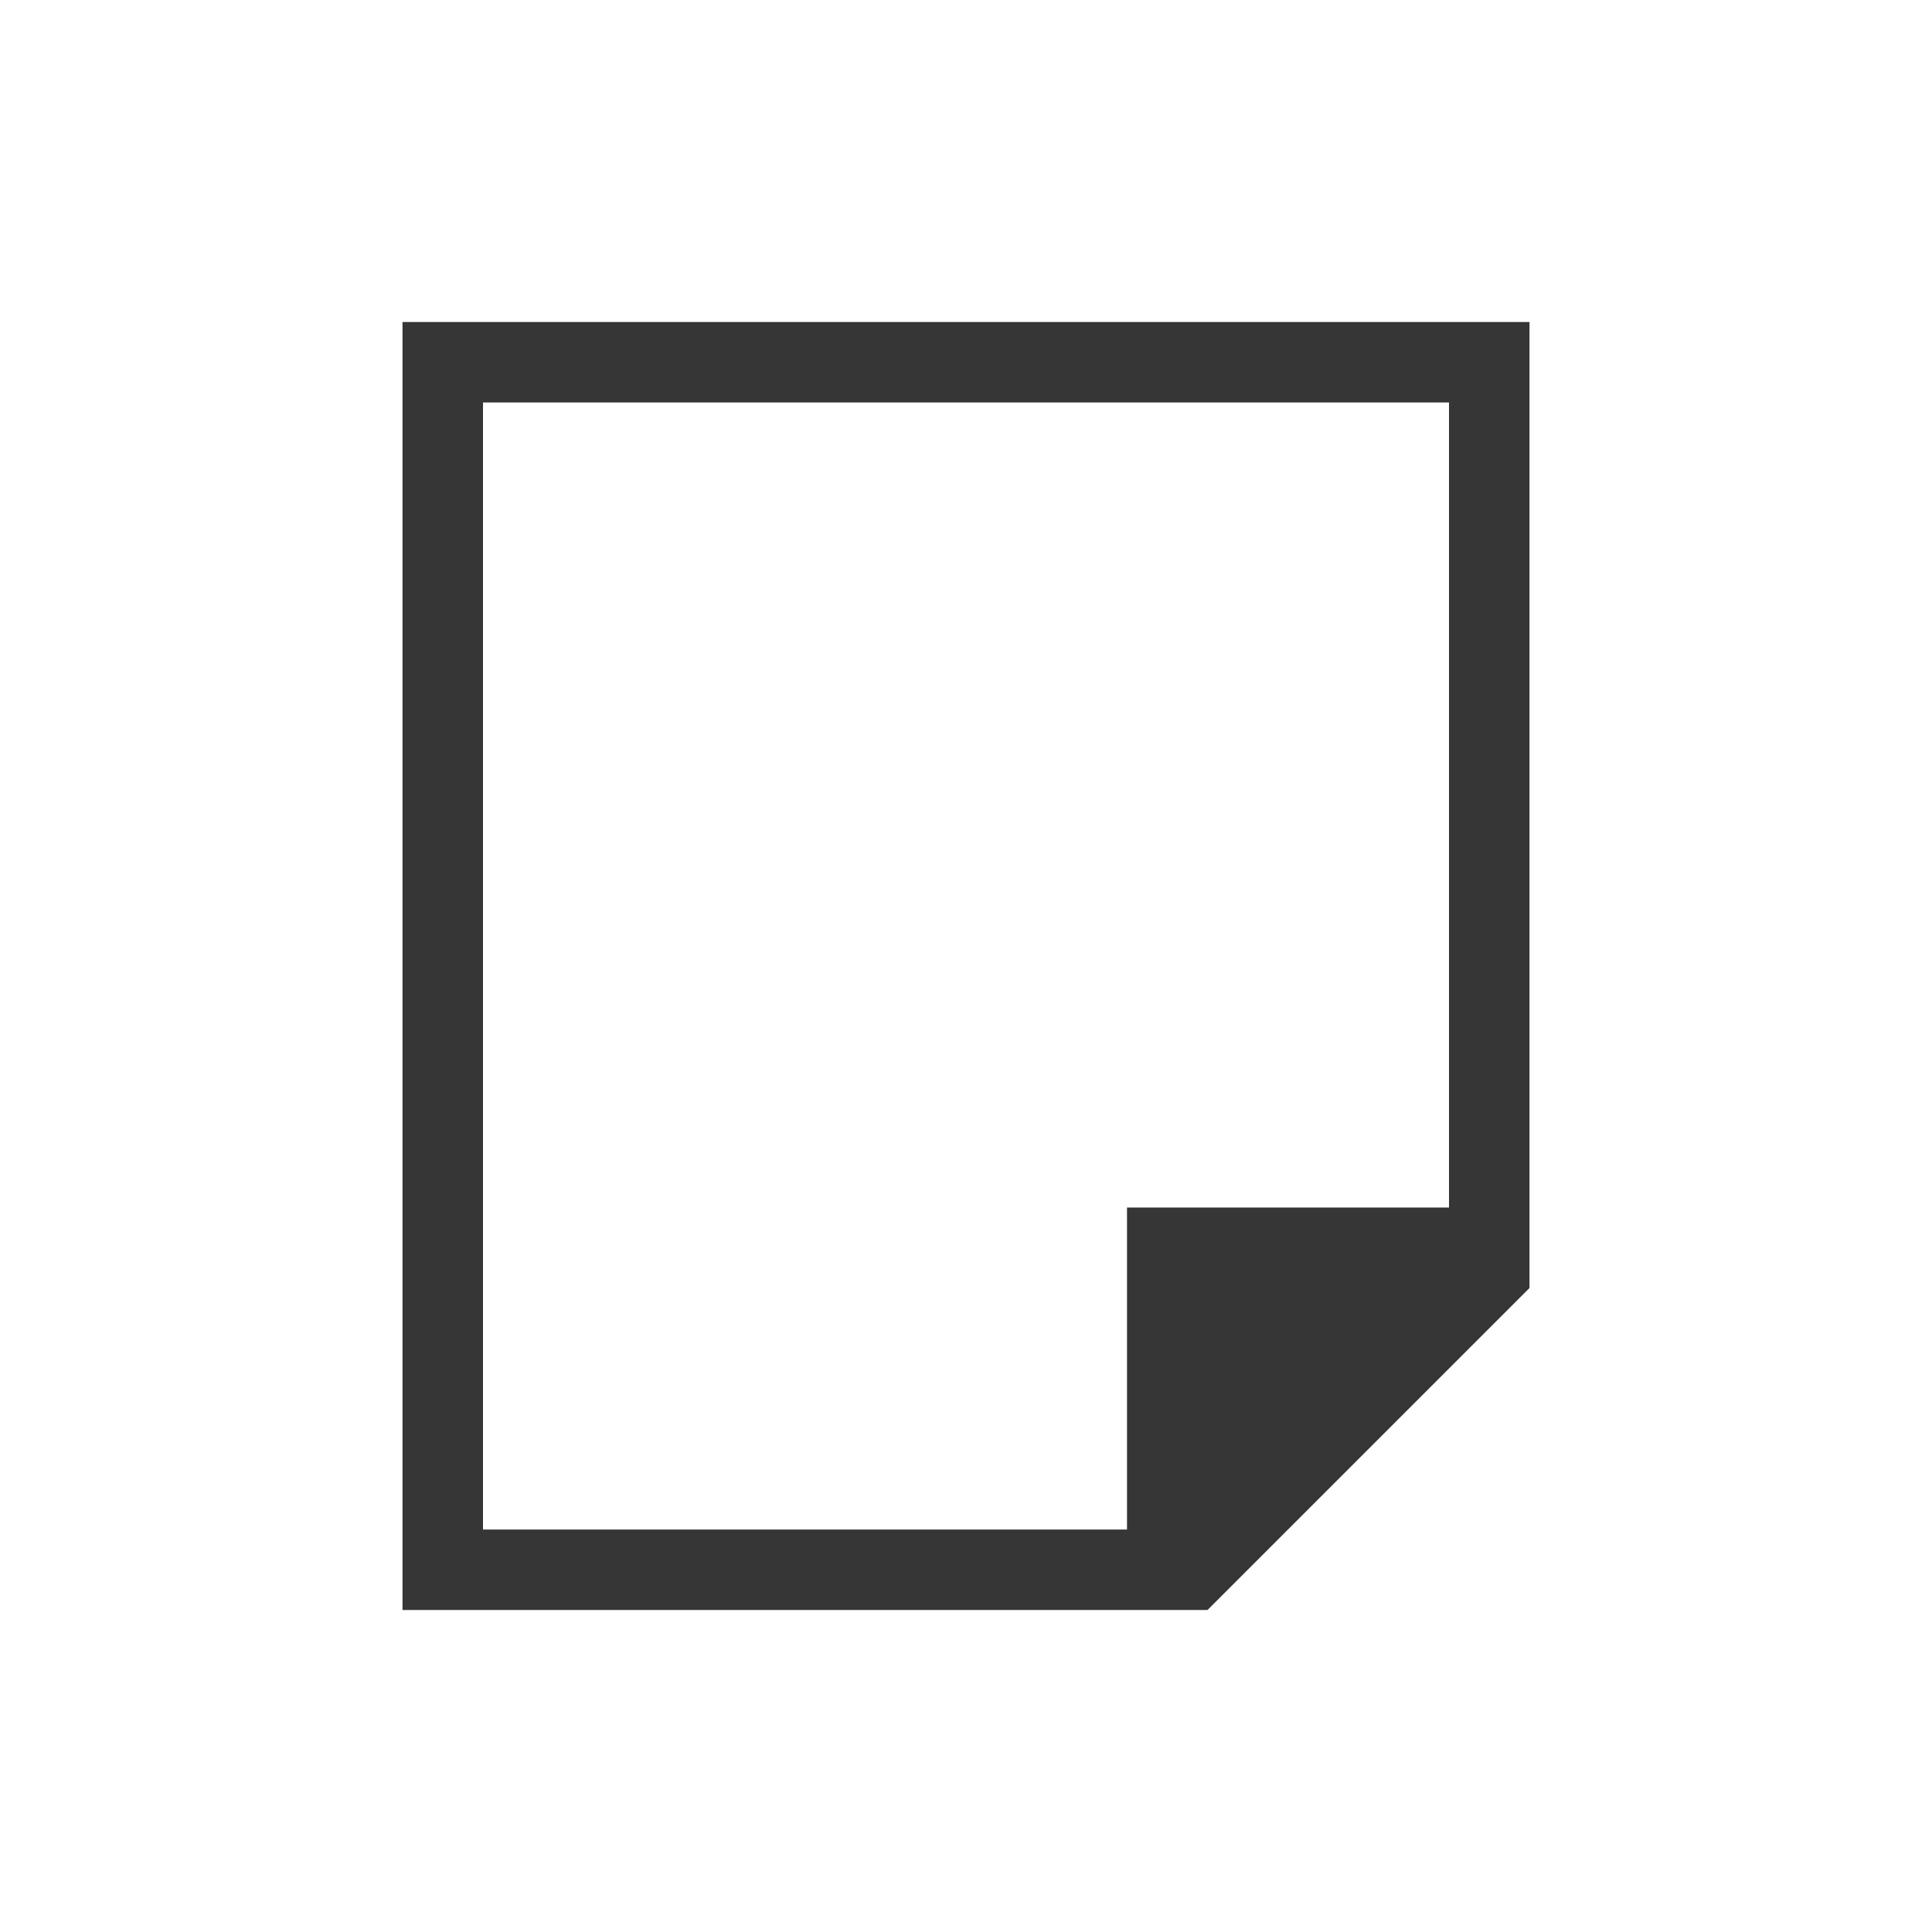
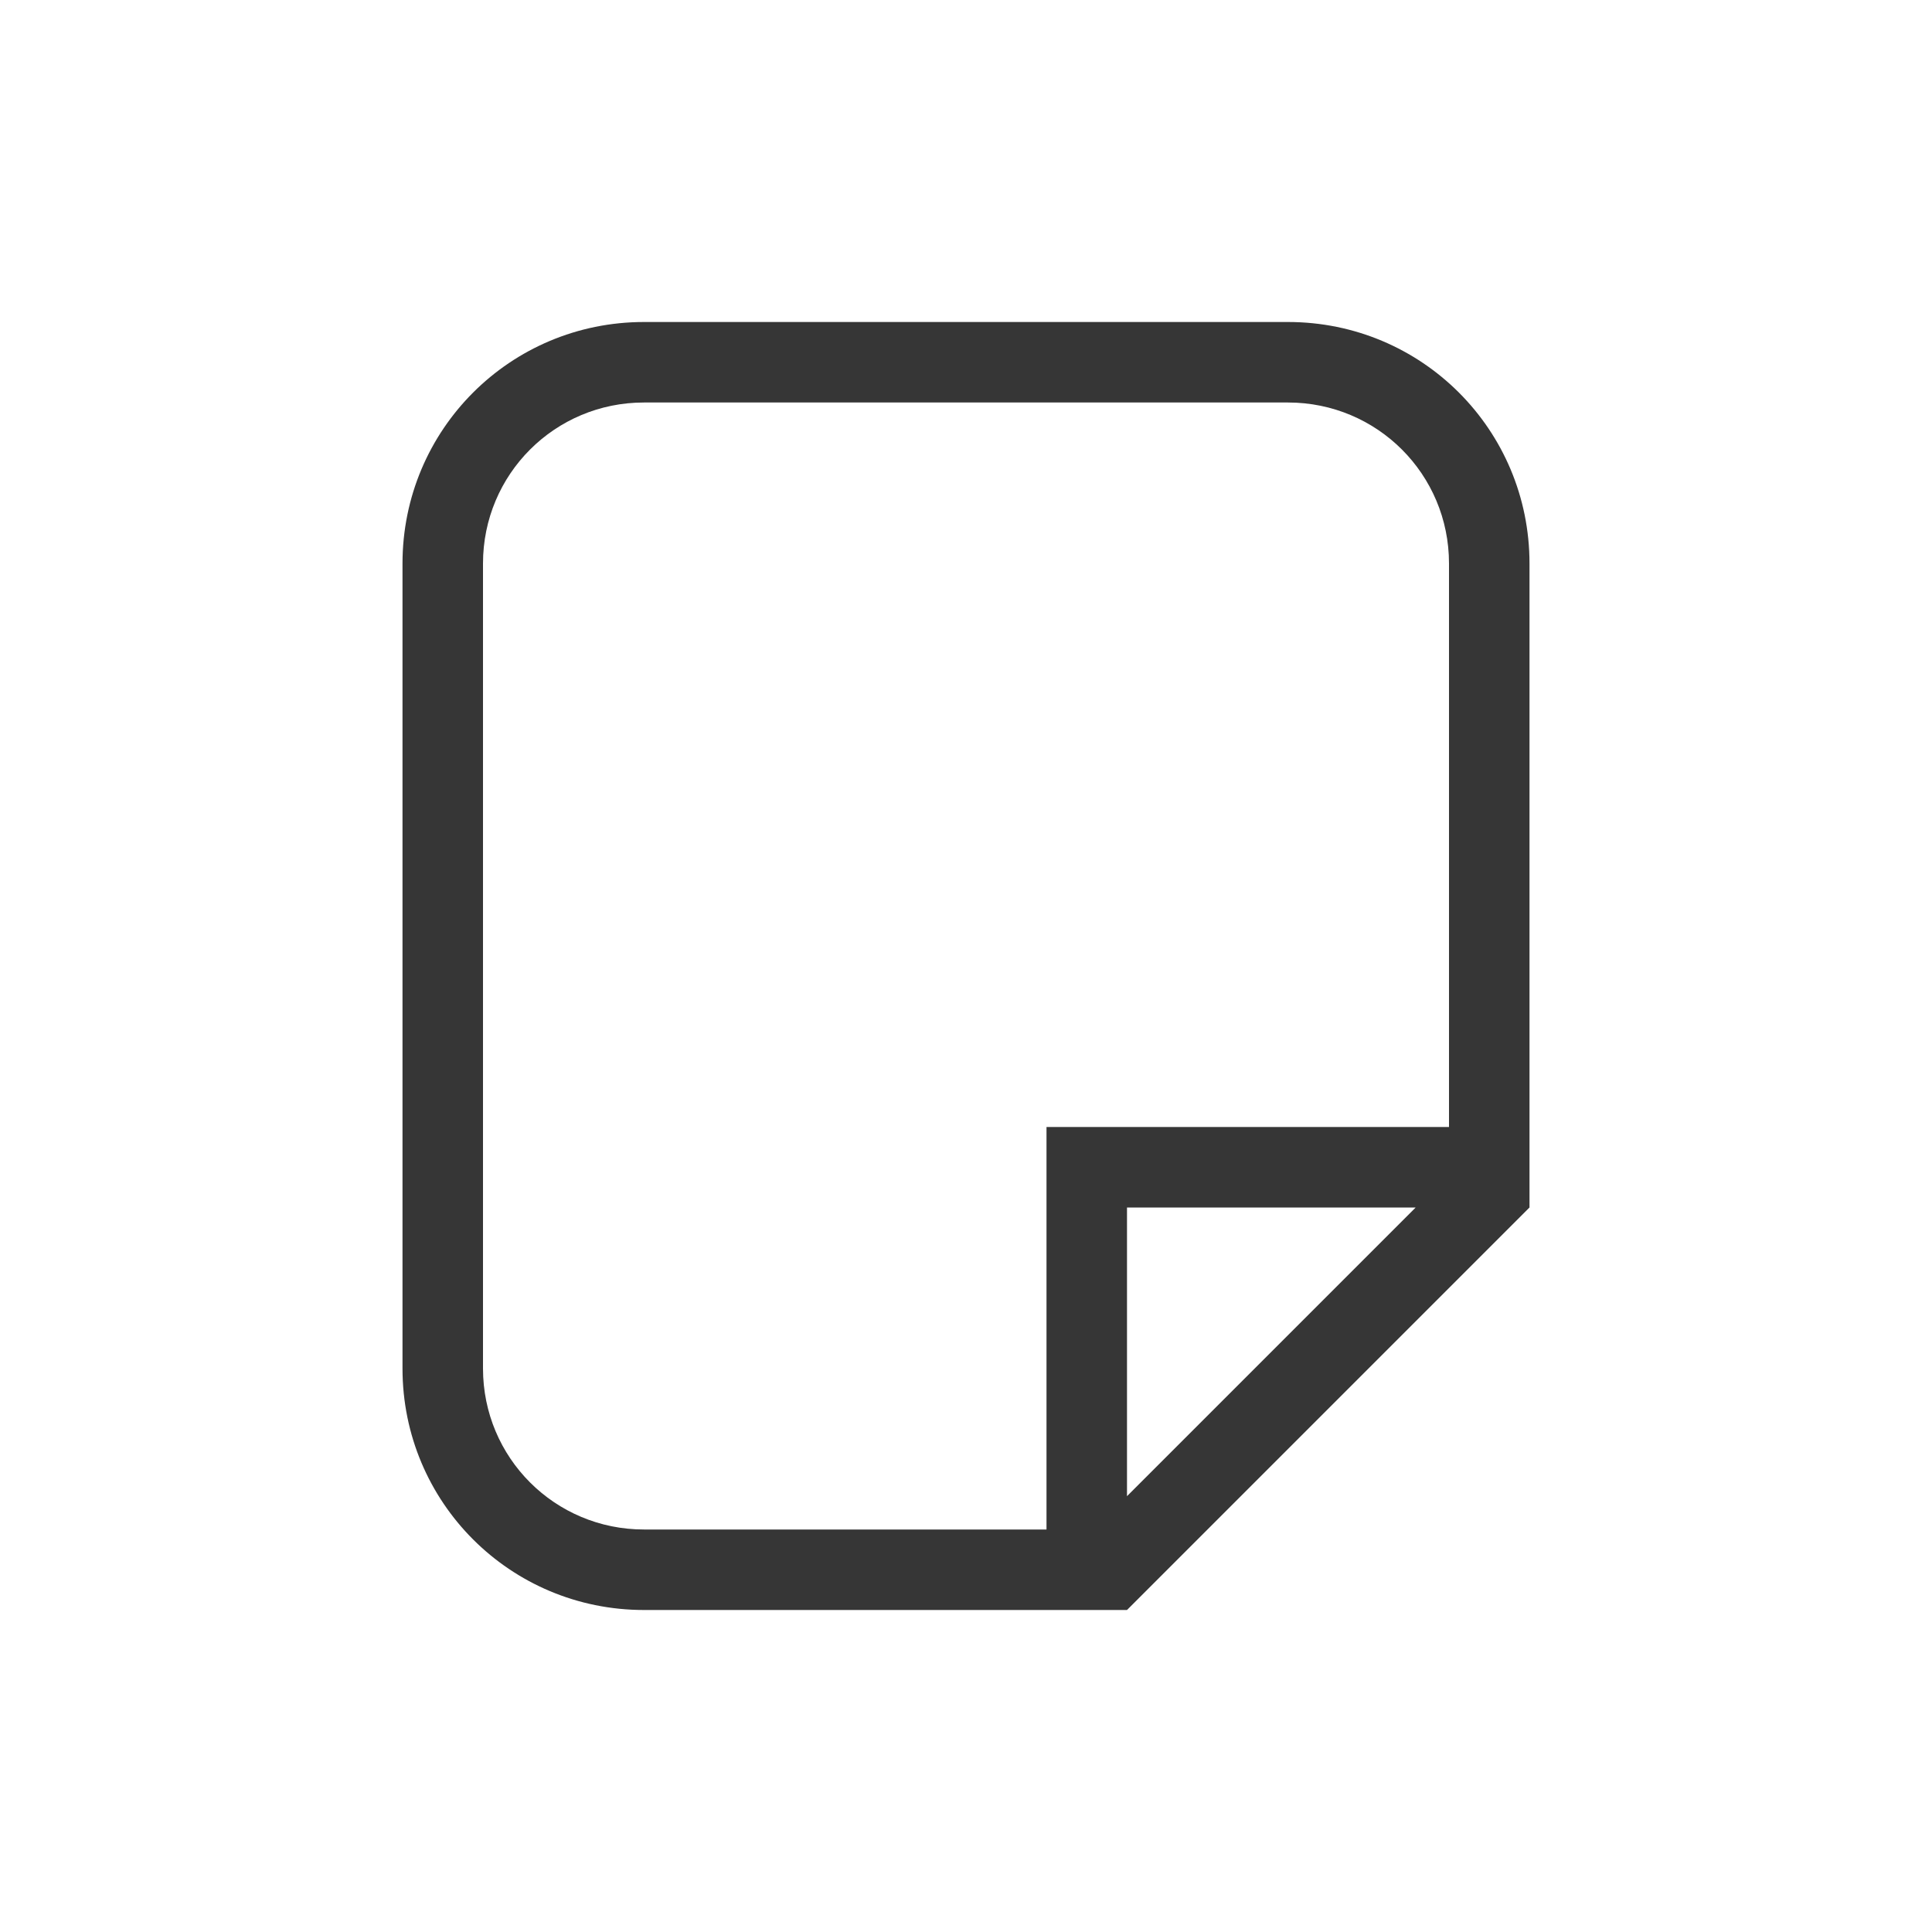
- <svg xmlns="http://www.w3.org/2000/svg" viewBox="0 0 24 24">
-   <defs id="defs3051">
-     <style type="text/css" id="current-color-scheme">
-       .ColorScheme-Text {
+ <svg xmlns="http://www.w3.org/2000/svg" version="1.1" viewBox="0 0 24 24">
+   <defs>
+     <style id="current-color-scheme" type="text/css">.ColorScheme-Text {
        color:#363636;
-       }
-       </style>
+       }</style>
  </defs>
-   <path style="fill:currentColor;fill-opacity:1;stroke:none" d="M 5 4 L 5 20 L 15 20 L 19 16 L 19 4 L 5 4 z M 6 5 L 18 5 L 18 15 L 14 15 L 14 19 L 6 19 L 6 5 z " class="ColorScheme-Text" />
+   <path class="ColorScheme-Text" d="m8 20c-1.662 0-3-1.338-3-3v-10c0-1.662 1.338-3 3-3h8c1.662 0 3 1.338 3 3v8l-5 5h-1zm0-1h5v-5h5v-7c0-1.108-0.892-2-2-2h-8c-1.108 0-2 0.892-2 2v10c0 1.108 0.892 2 2 2zm6-0.414 3.586-3.586h-3.586z" fill="currentColor" />
</svg>
